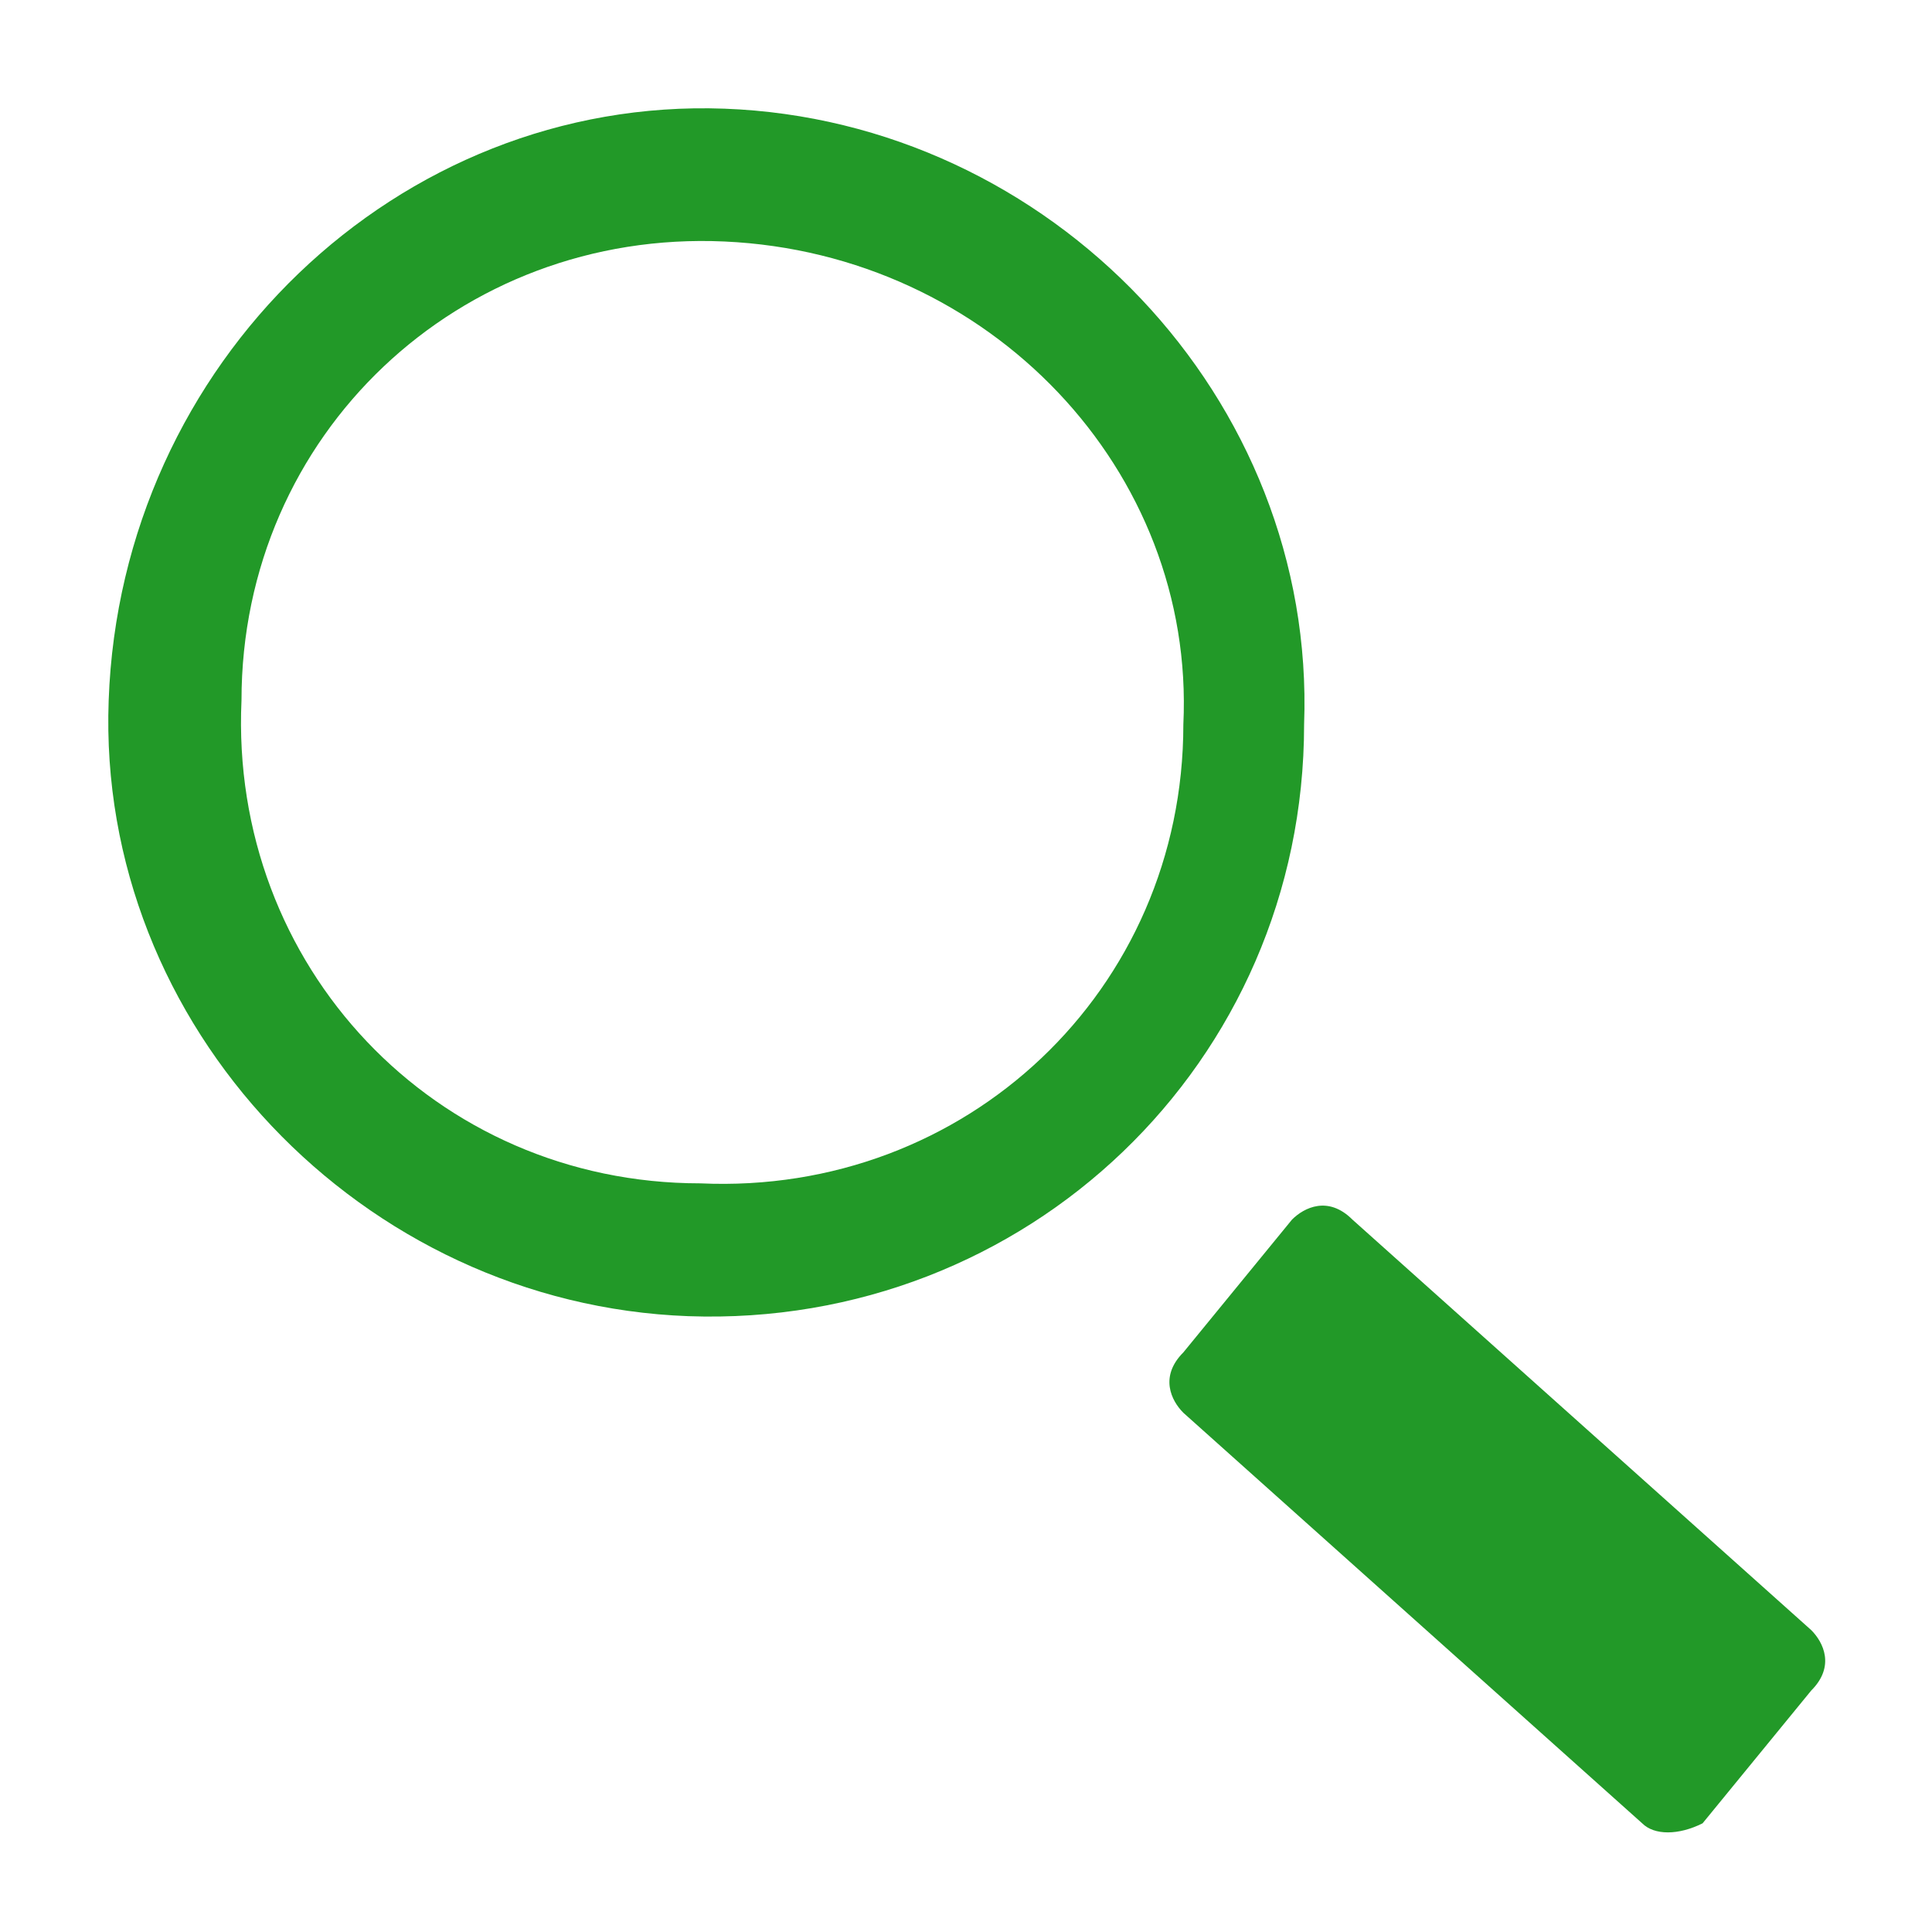
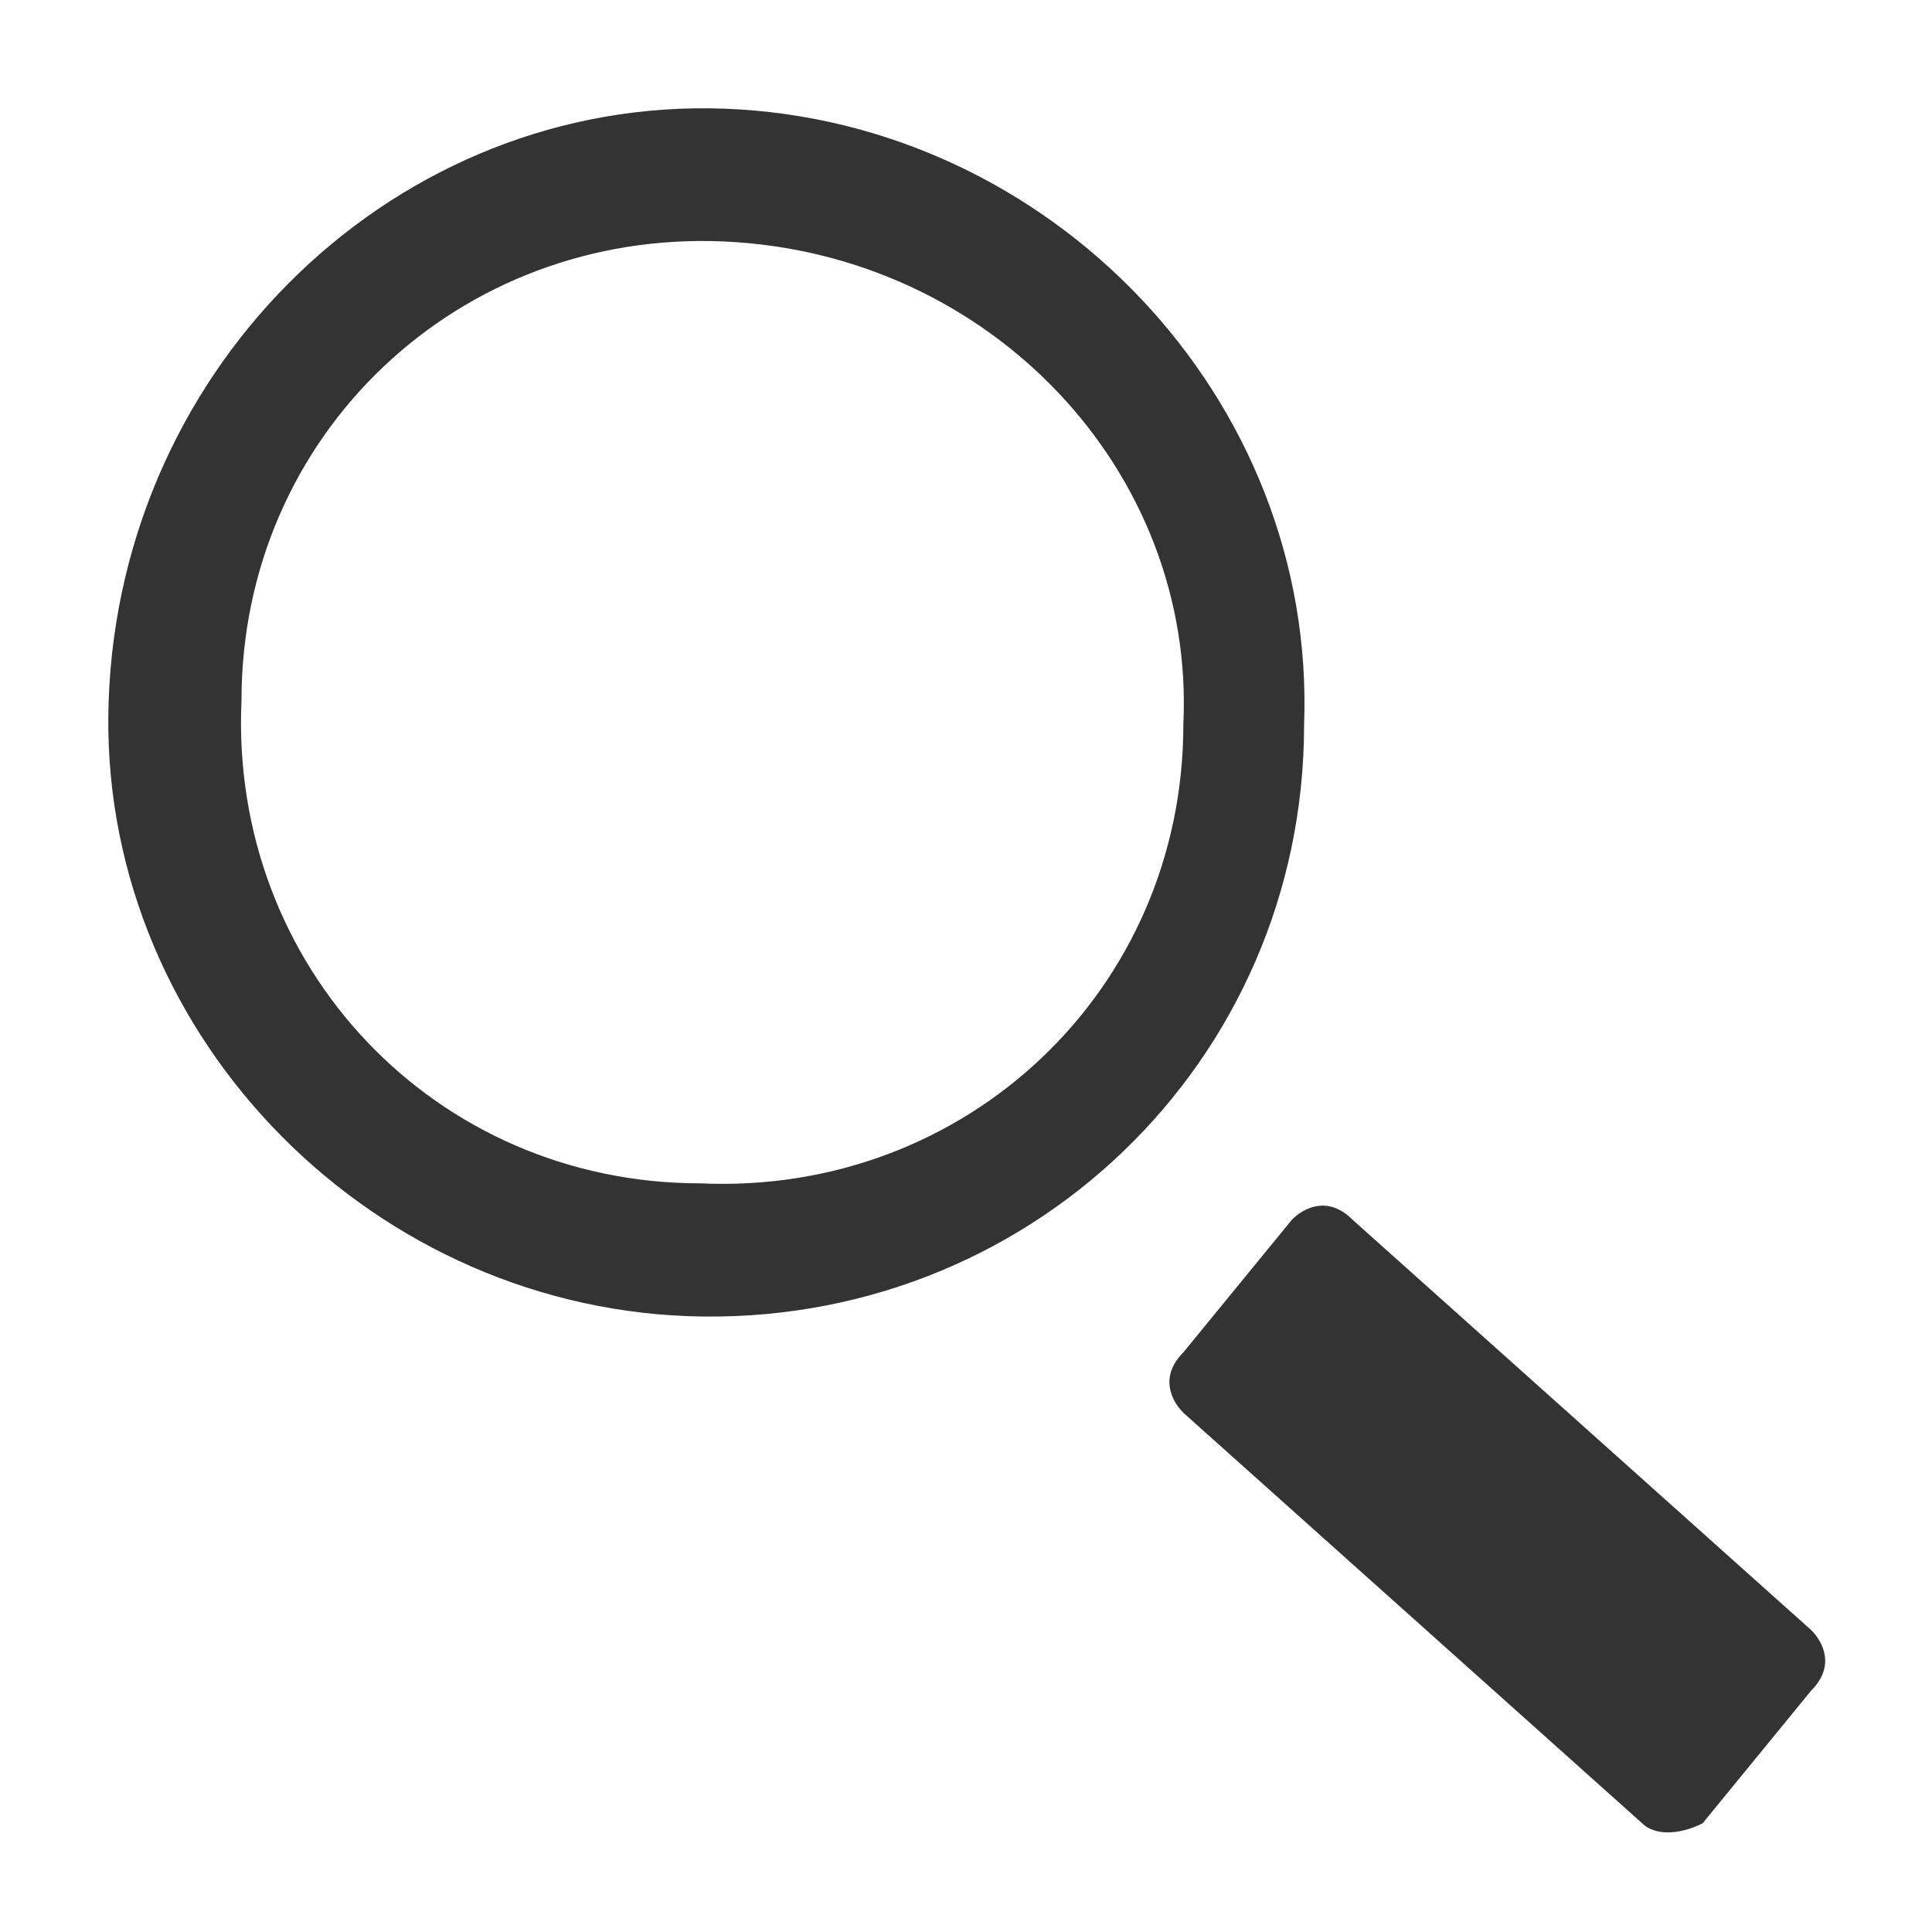
<svg xmlns="http://www.w3.org/2000/svg" version="1.1" id="Layer_1" x="0px" y="0px" viewBox="0 0 16 16" enable-background="new 0 0 16 16" xml:space="preserve">
-   <g>
-     <path fill="#229928" d="M5.7,10.9C3,10.8,0.8,8.5,0.9,5.8C1,3,3.3,0.8,6,0.9s4.9,2.4,4.8,5.1C10.8,8.8,8.5,11,5.7,10.9z M6,2   C3.8,1.9,2,3.6,2,5.8c-0.1,2.2,1.6,4,3.8,4c2.2,0.1,4-1.6,4-3.8C9.9,3.9,8.2,2.1,6,2z" />
+   <g opacity="0.8">
+     <path d="M5.7,10.9C3,10.8,0.8,8.5,0.9,5.8C1,3,3.3,0.8,6,0.9s4.9,2.4,4.8,5.1C10.8,8.8,8.5,11,5.7,10.9z M6,2C3.8,1.9,2,3.6,2,5.8   c-0.1,2.2,1.6,4,3.8,4c2.2,0.1,4-1.6,4-3.8C9.9,3.9,8.2,2.1,6,2z" />
  </g>
-   <path fill="#229928" d="M13.6,15.1l-3.8-3.4c-0.1-0.1-0.2-0.3,0-0.5l0.9-1.1c0.1-0.1,0.3-0.2,0.5,0l3.8,3.4c0.1,0.1,0.2,0.3,0,0.5  l-0.9,1.1C13.9,15.2,13.7,15.2,13.6,15.1z" />
+   <path opacity="0.8" d="M13.6,15.1l-3.8-3.4c-0.1-0.1-0.2-0.3,0-0.5l0.9-1.1c0.1-0.1,0.3-0.2,0.5,0l3.8,3.4c0.1,0.1,0.2,0.3,0,0.5  l-0.9,1.1C13.9,15.2,13.7,15.2,13.6,15.1z" />
</svg>
